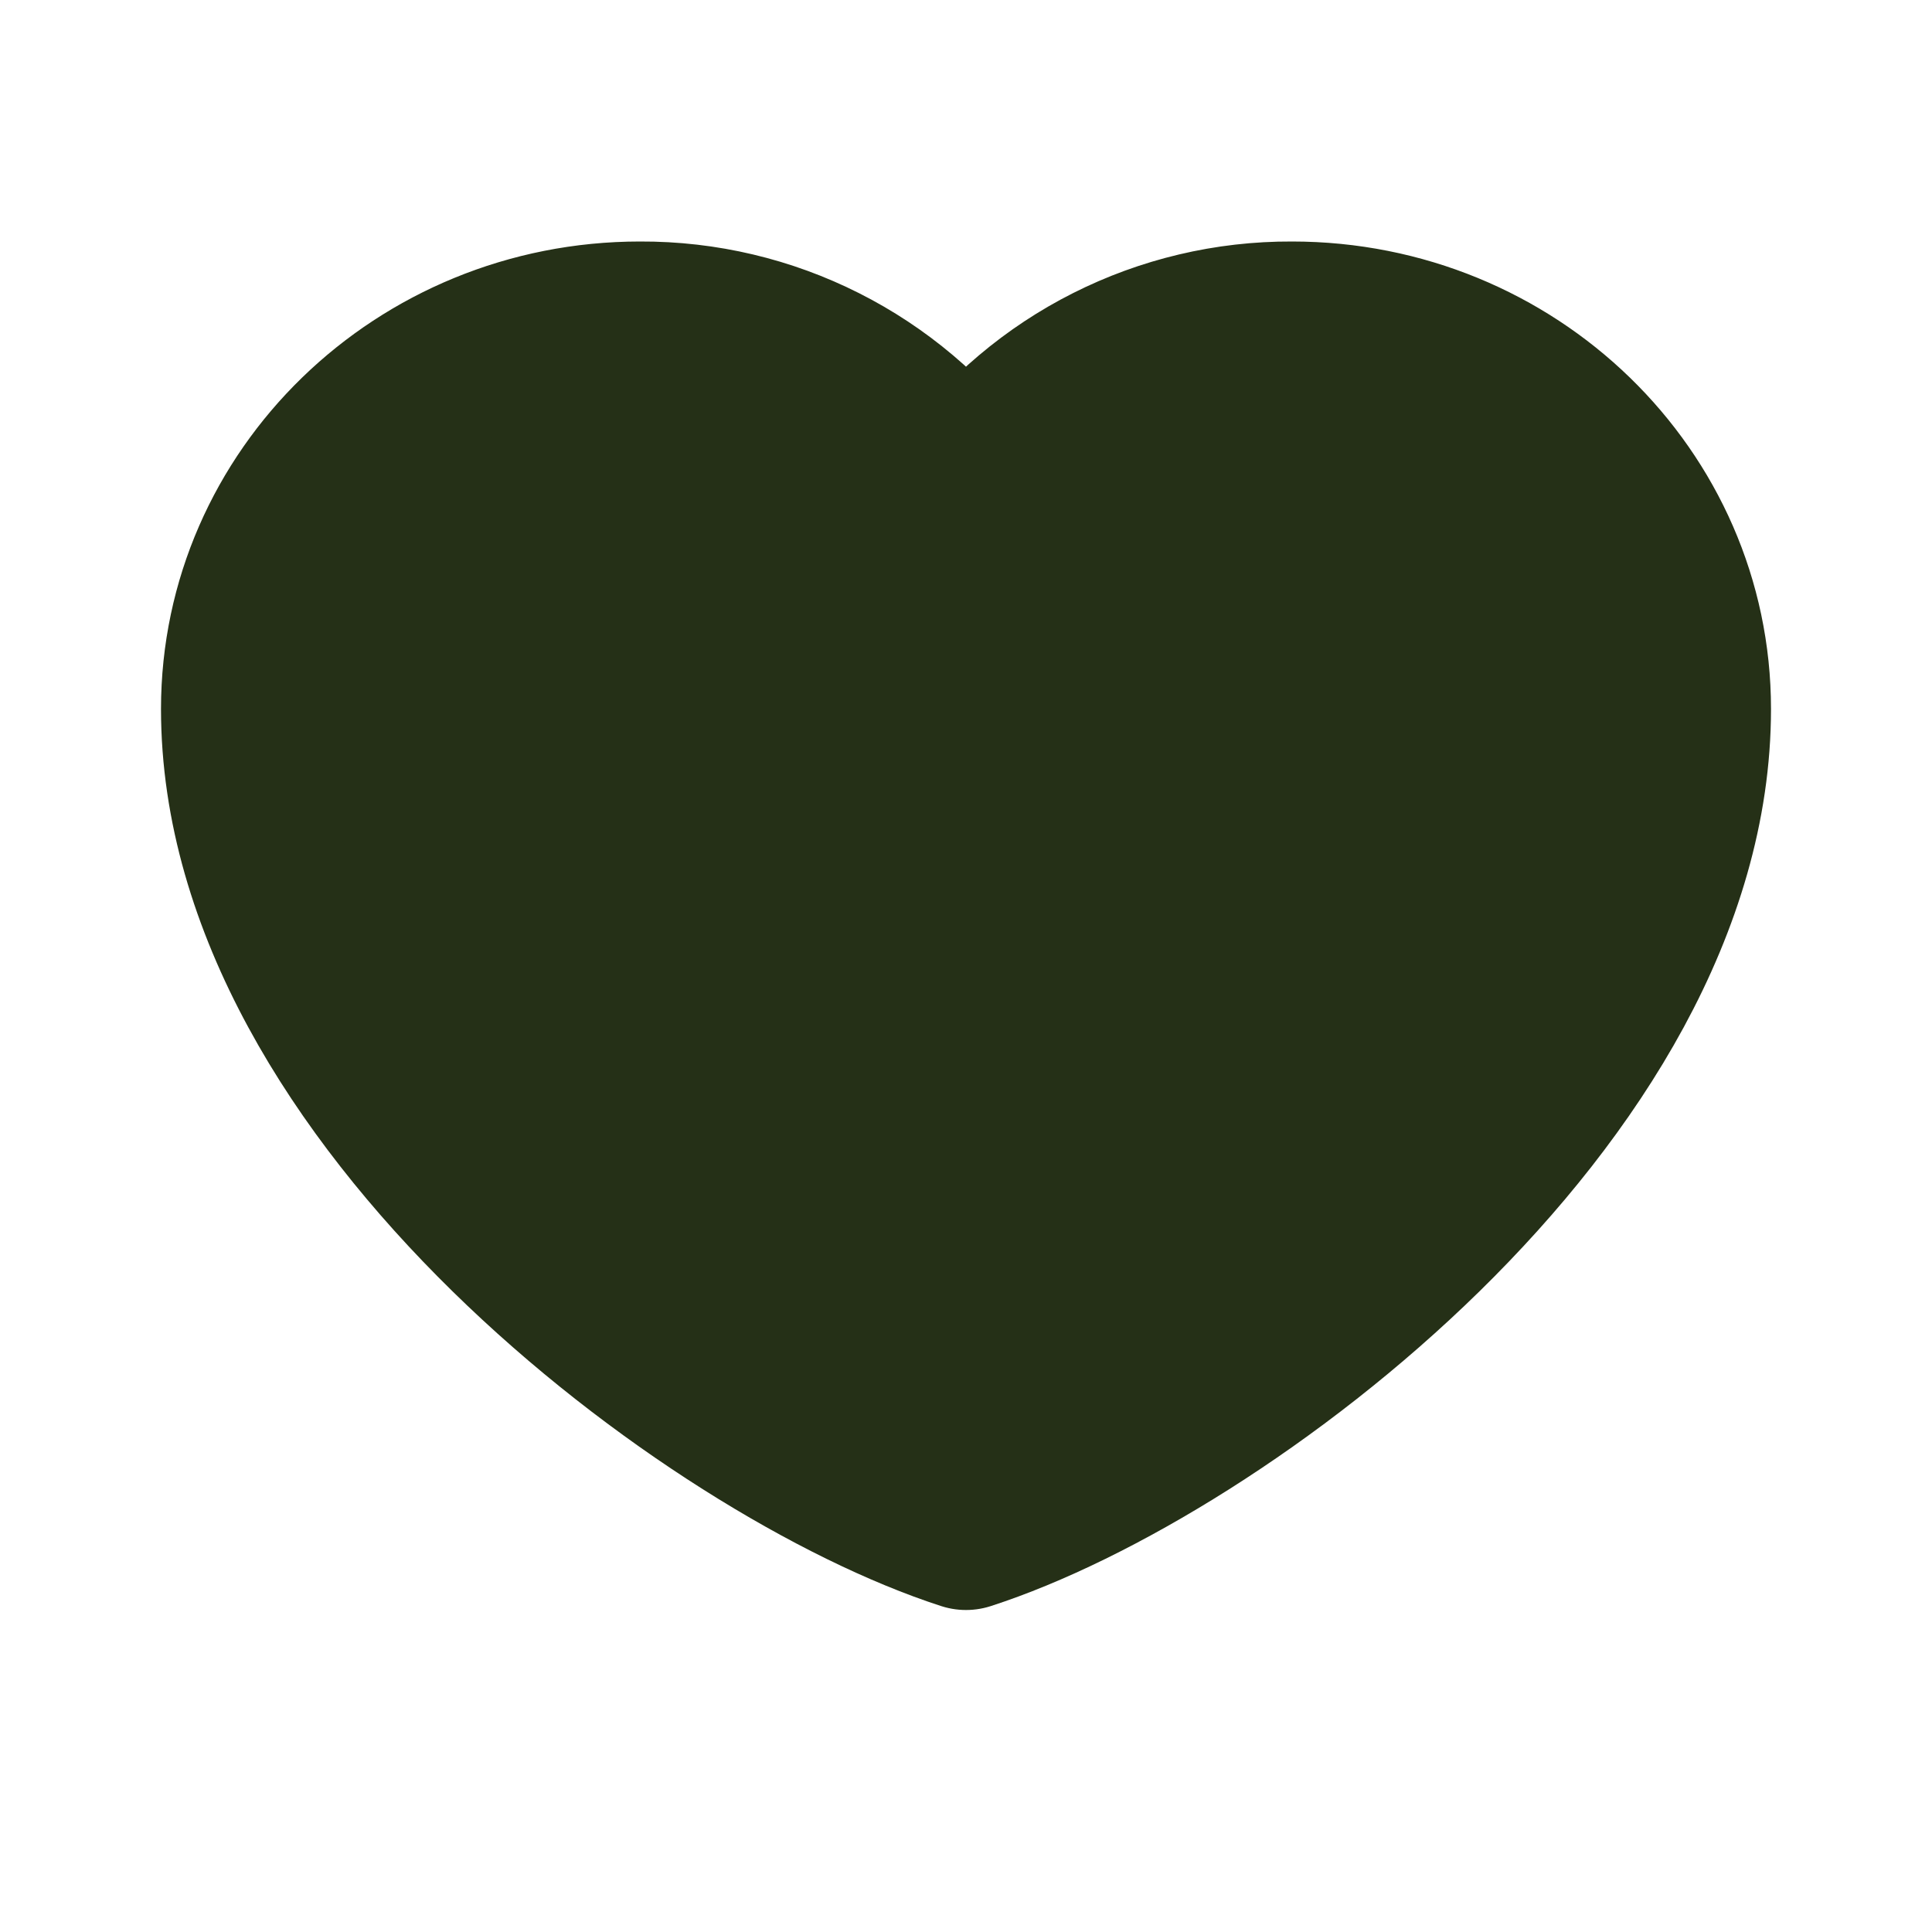
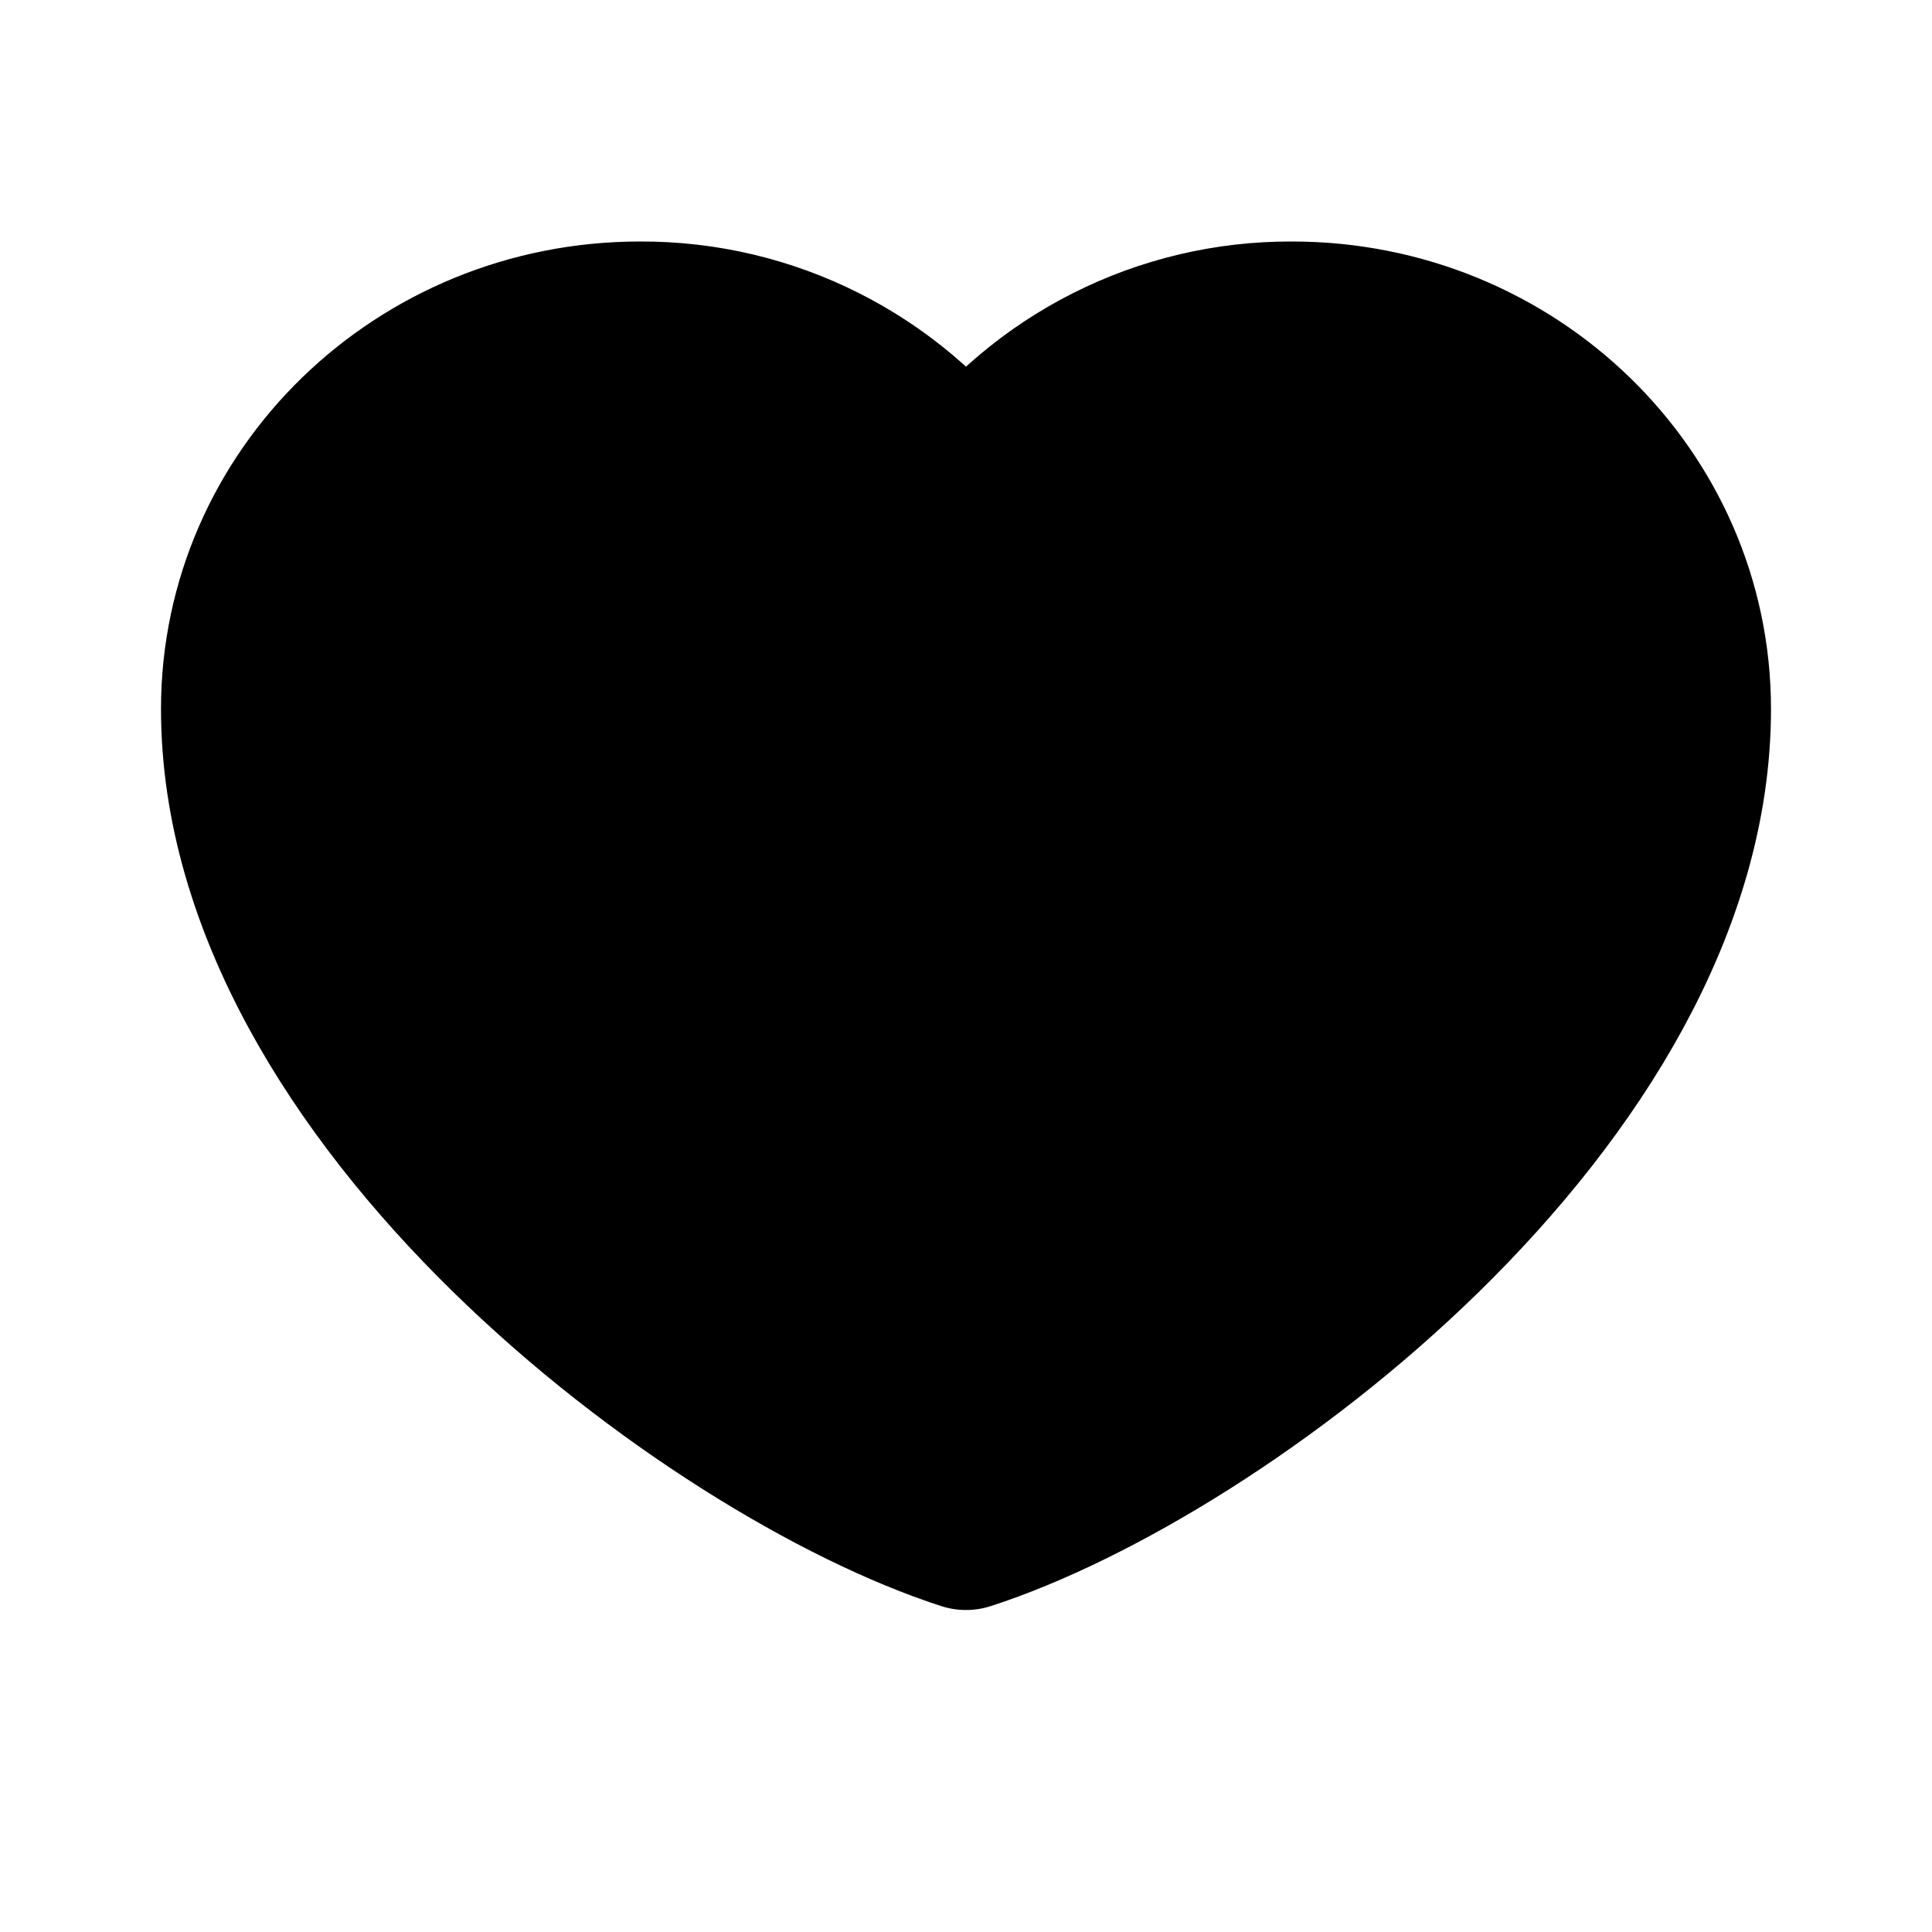
<svg xmlns="http://www.w3.org/2000/svg" width="24" height="24" fill="none" viewBox="0 0 24 24">
-   <path fill="#253017" stroke="#253017" stroke-linecap="round" stroke-linejoin="round" stroke-width="2" d="M7.95 4C5.216 4 3 6.152 3 8.807 3 13.614 8.85 17.983 12 19c3.15-1.017 9-5.386 9-10.193C21 6.152 18.784 4 16.05 4A4.99 4.99 0 0 0 12 6.042 4.99 4.99 0 0 0 7.95 4" />
+   <path fill="currentColor" stroke="currentColor" stroke-linecap="round" stroke-linejoin="round" stroke-width="2" d="M7.95 4C5.216 4 3 6.152 3 8.807 3 13.614 8.85 17.983 12 19c3.15-1.017 9-5.386 9-10.193C21 6.152 18.784 4 16.05 4A4.99 4.99 0 0 0 12 6.042 4.99 4.99 0 0 0 7.95 4" />
</svg>
